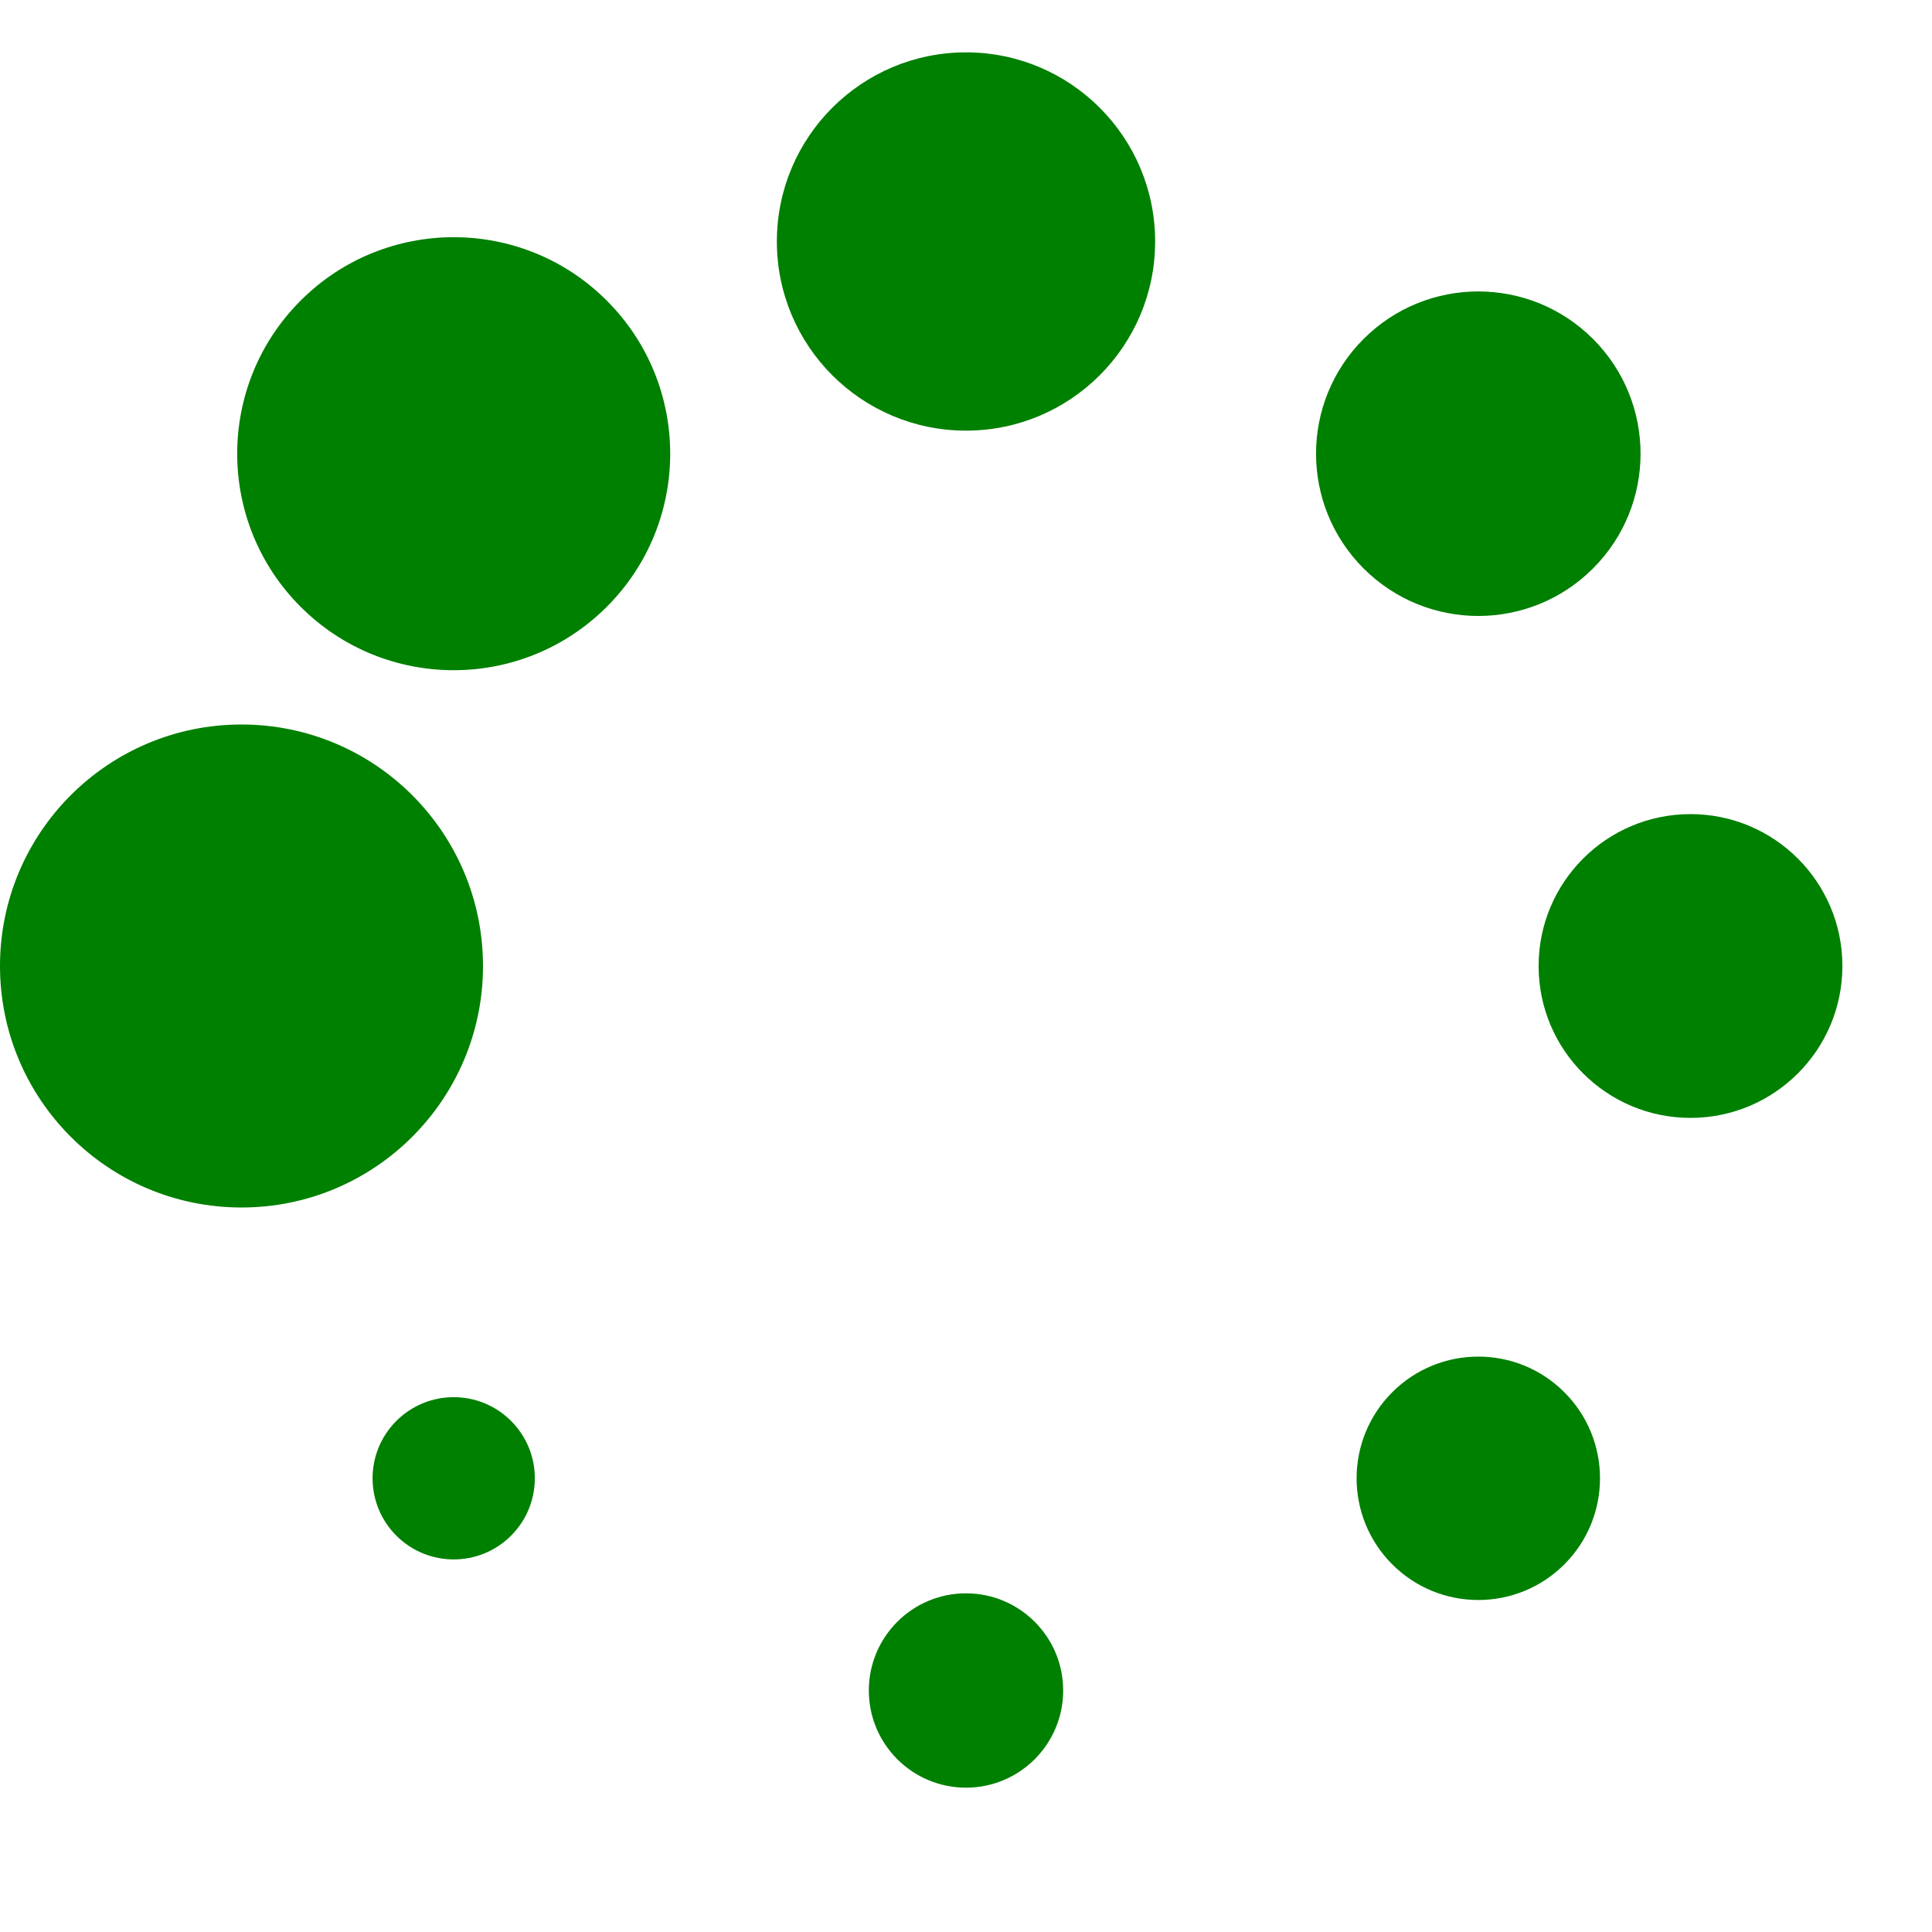
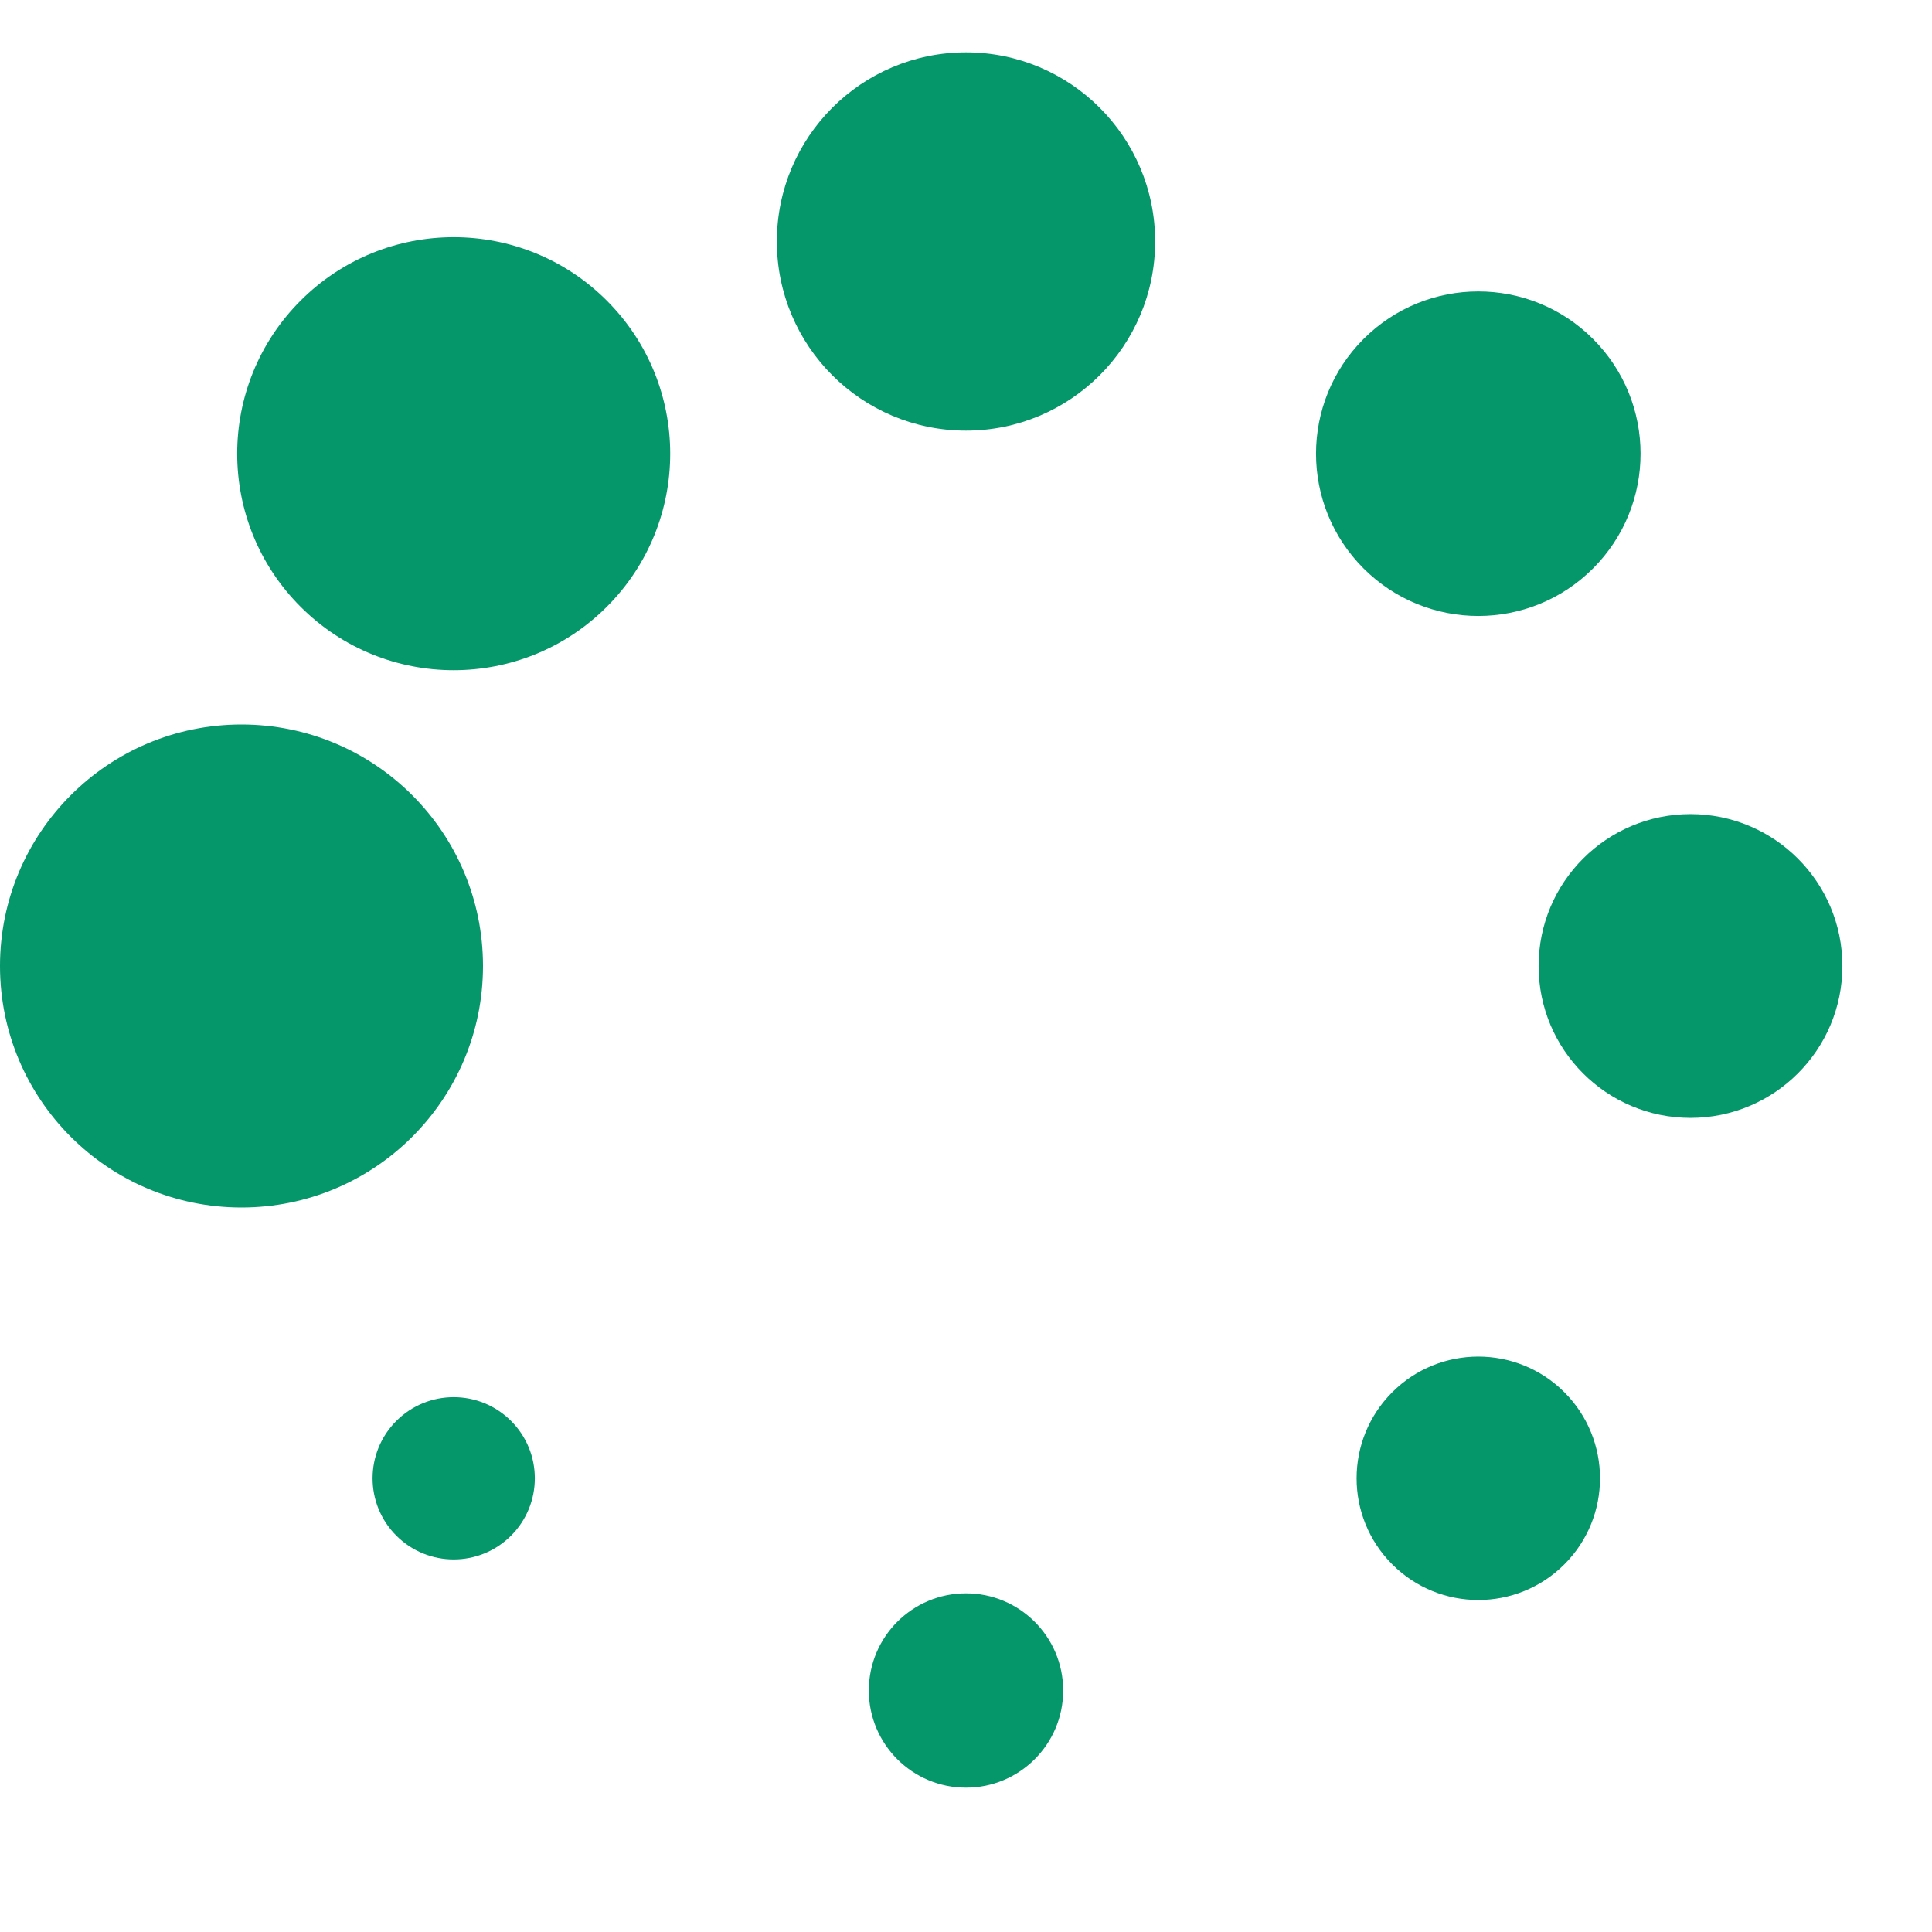
<svg xmlns="http://www.w3.org/2000/svg" version="1.0" width="100px" height="100px" viewBox="0 0 128 128" xml:space="preserve">
  <g>
-     <circle cx="16" cy="64" r="16" fill="green" />
-     <circle cx="16" cy="64" r="14.344" fill="green" transform="rotate(45 64 64)" />
-     <circle cx="16" cy="64" r="12.531" fill="green" transform="rotate(90 64 64)" />
-     <circle cx="16" cy="64" r="10.75" fill="green" transform="rotate(135 64 64)" />
-     <circle cx="16" cy="64" r="10.063" fill="green" transform="rotate(180 64 64)" />
-     <circle cx="16" cy="64" r="8.063" fill="green" transform="rotate(225 64 64)" />
-     <circle cx="16" cy="64" r="6.438" fill="green" transform="rotate(270 64 64)" />
-     <circle cx="16" cy="64" r="5.375" fill="green" transform="rotate(315 64 64)" />
+     <circle cx="16" cy="64" r="16" fill="#059669" />
+     <circle cx="16" cy="64" r="14.344" fill="#059669" transform="rotate(45 64 64)" />
+     <circle cx="16" cy="64" r="12.531" fill="#059669" transform="rotate(90 64 64)" />
+     <circle cx="16" cy="64" r="10.75" fill="#059669" transform="rotate(135 64 64)" />
+     <circle cx="16" cy="64" r="10.063" fill="#059669" transform="rotate(180 64 64)" />
+     <circle cx="16" cy="64" r="8.063" fill="#059669" transform="rotate(225 64 64)" />
+     <circle cx="16" cy="64" r="6.438" fill="#059669" transform="rotate(270 64 64)" />
+     <circle cx="16" cy="64" r="5.375" fill="#059669" transform="rotate(315 64 64)" />
    <animateTransform attributeName="transform" type="rotate" values="0 64 64;315 64 64;270 64 64;225 64 64;180 64 64;135 64 64;90 64 64;45 64 64" calcMode="discrete" dur="720ms" repeatCount="indefinite" />
  </g>
</svg>
